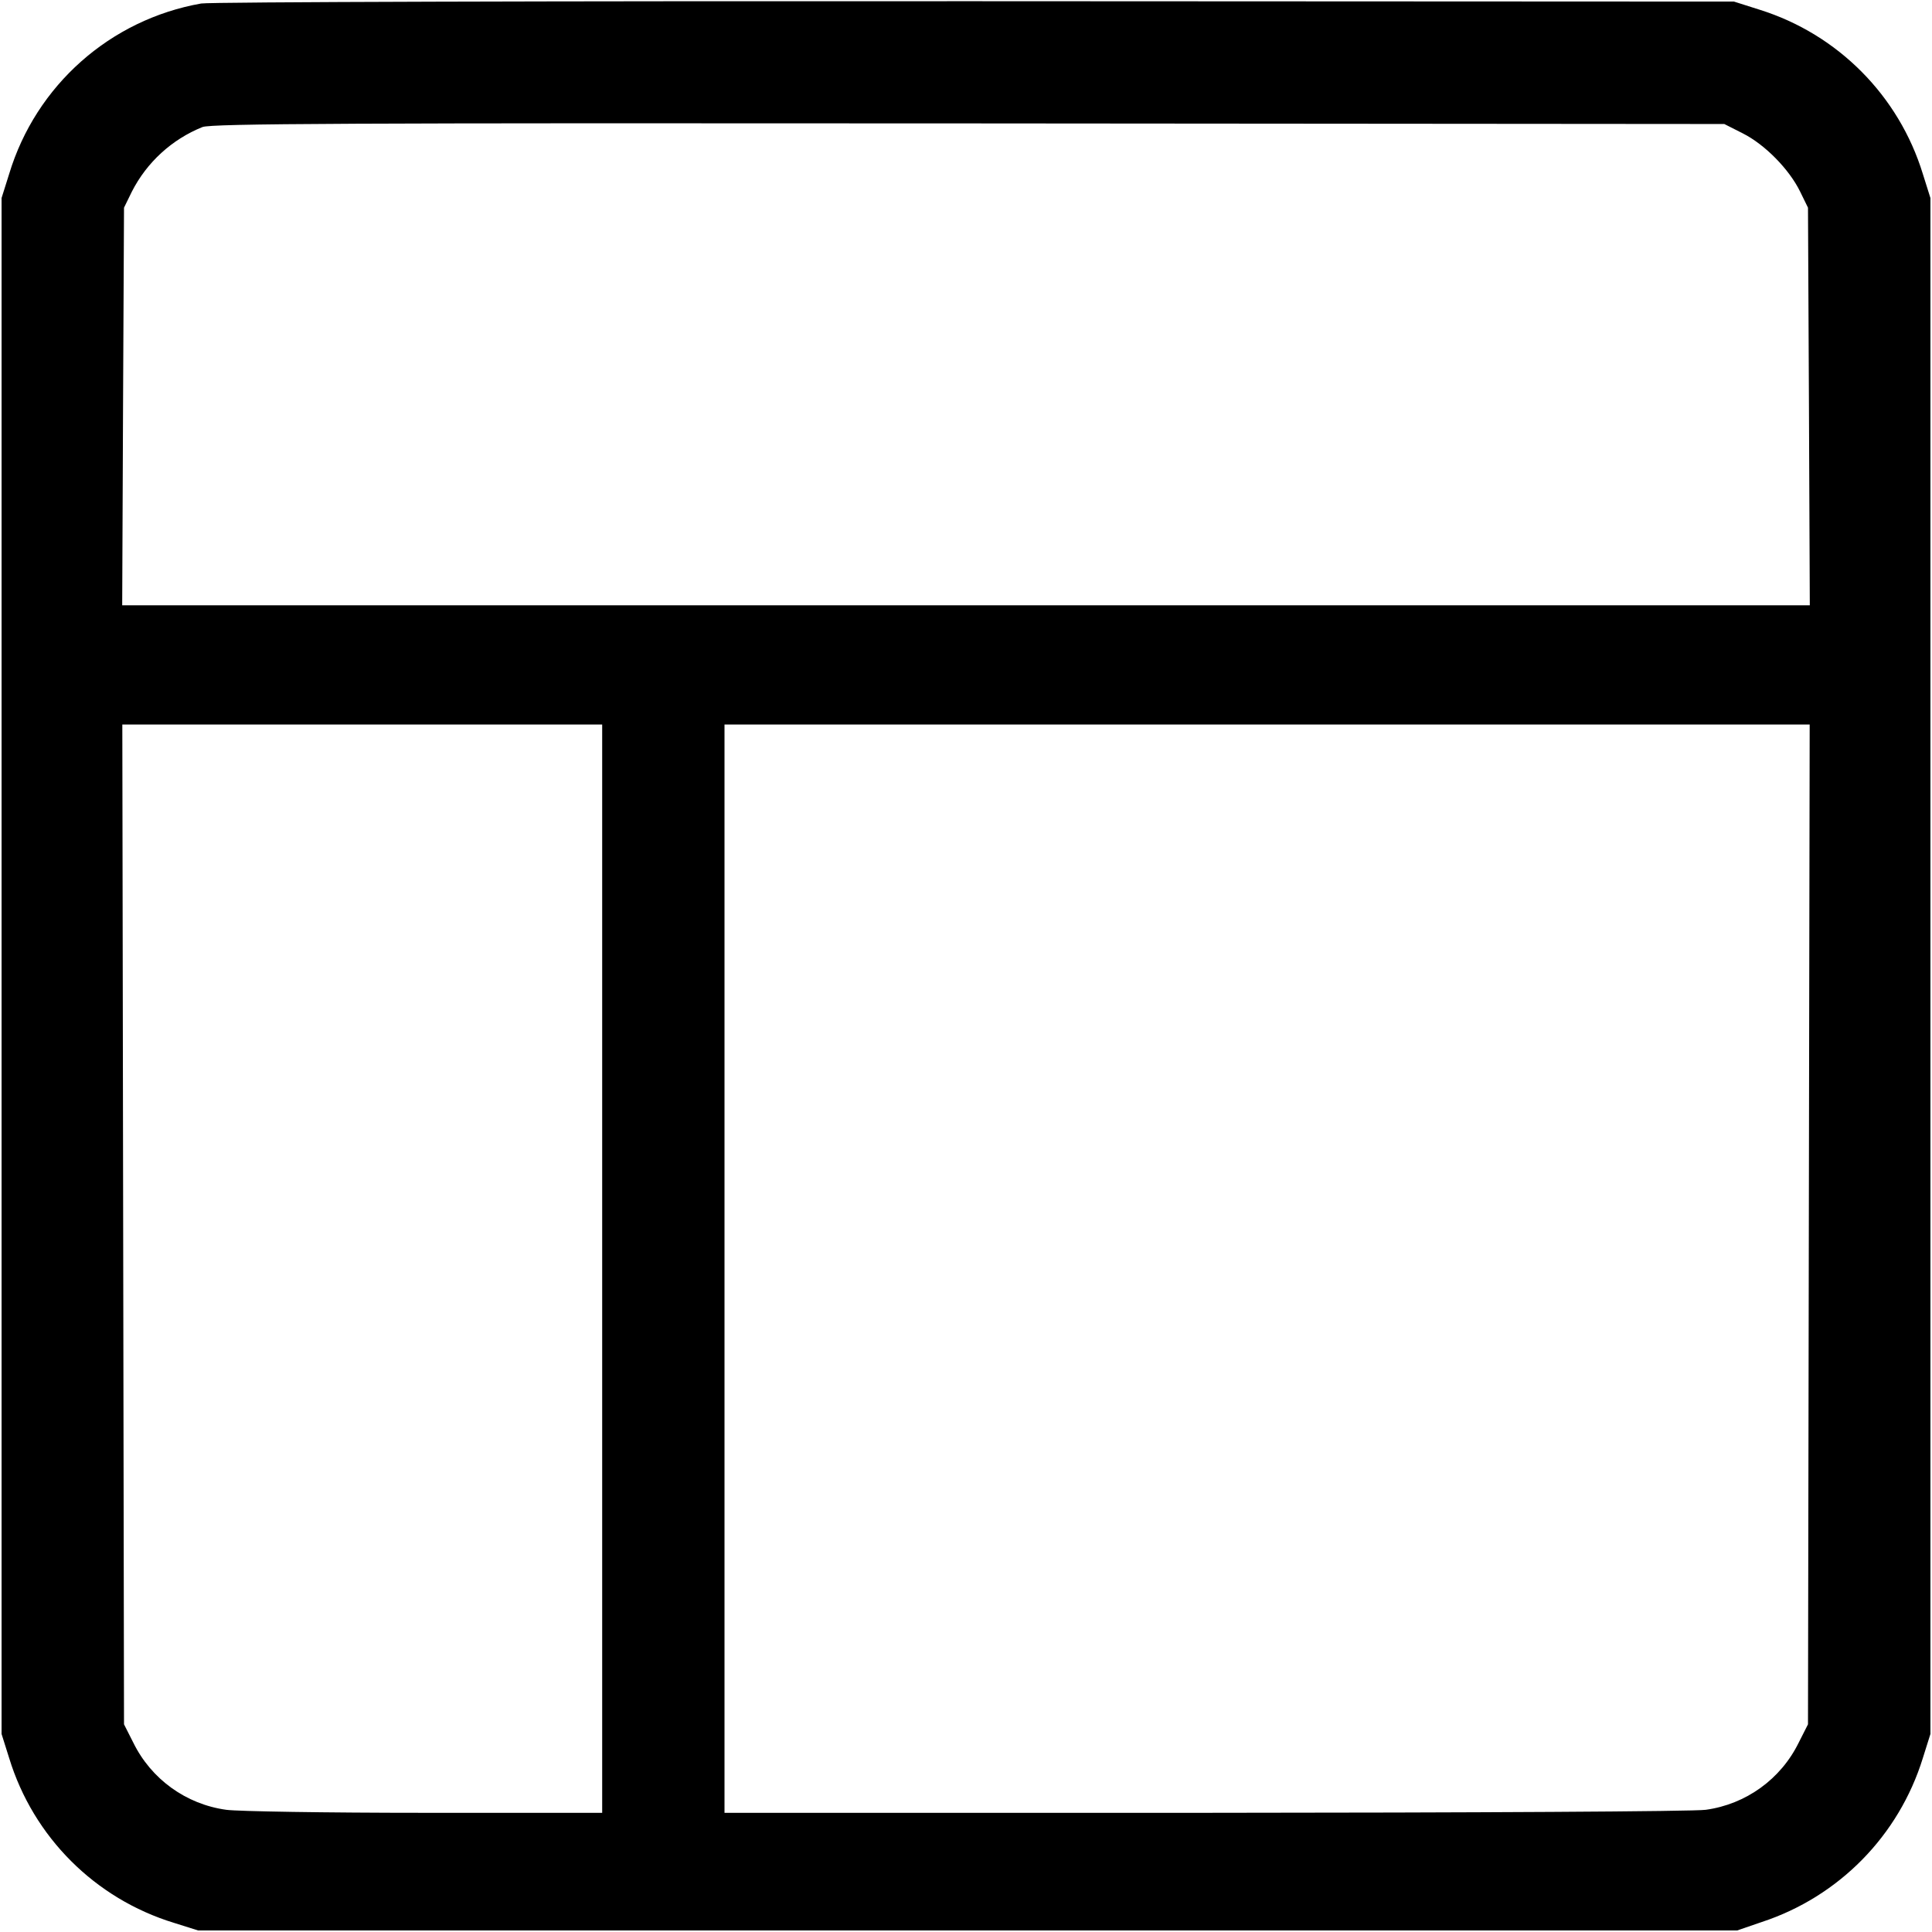
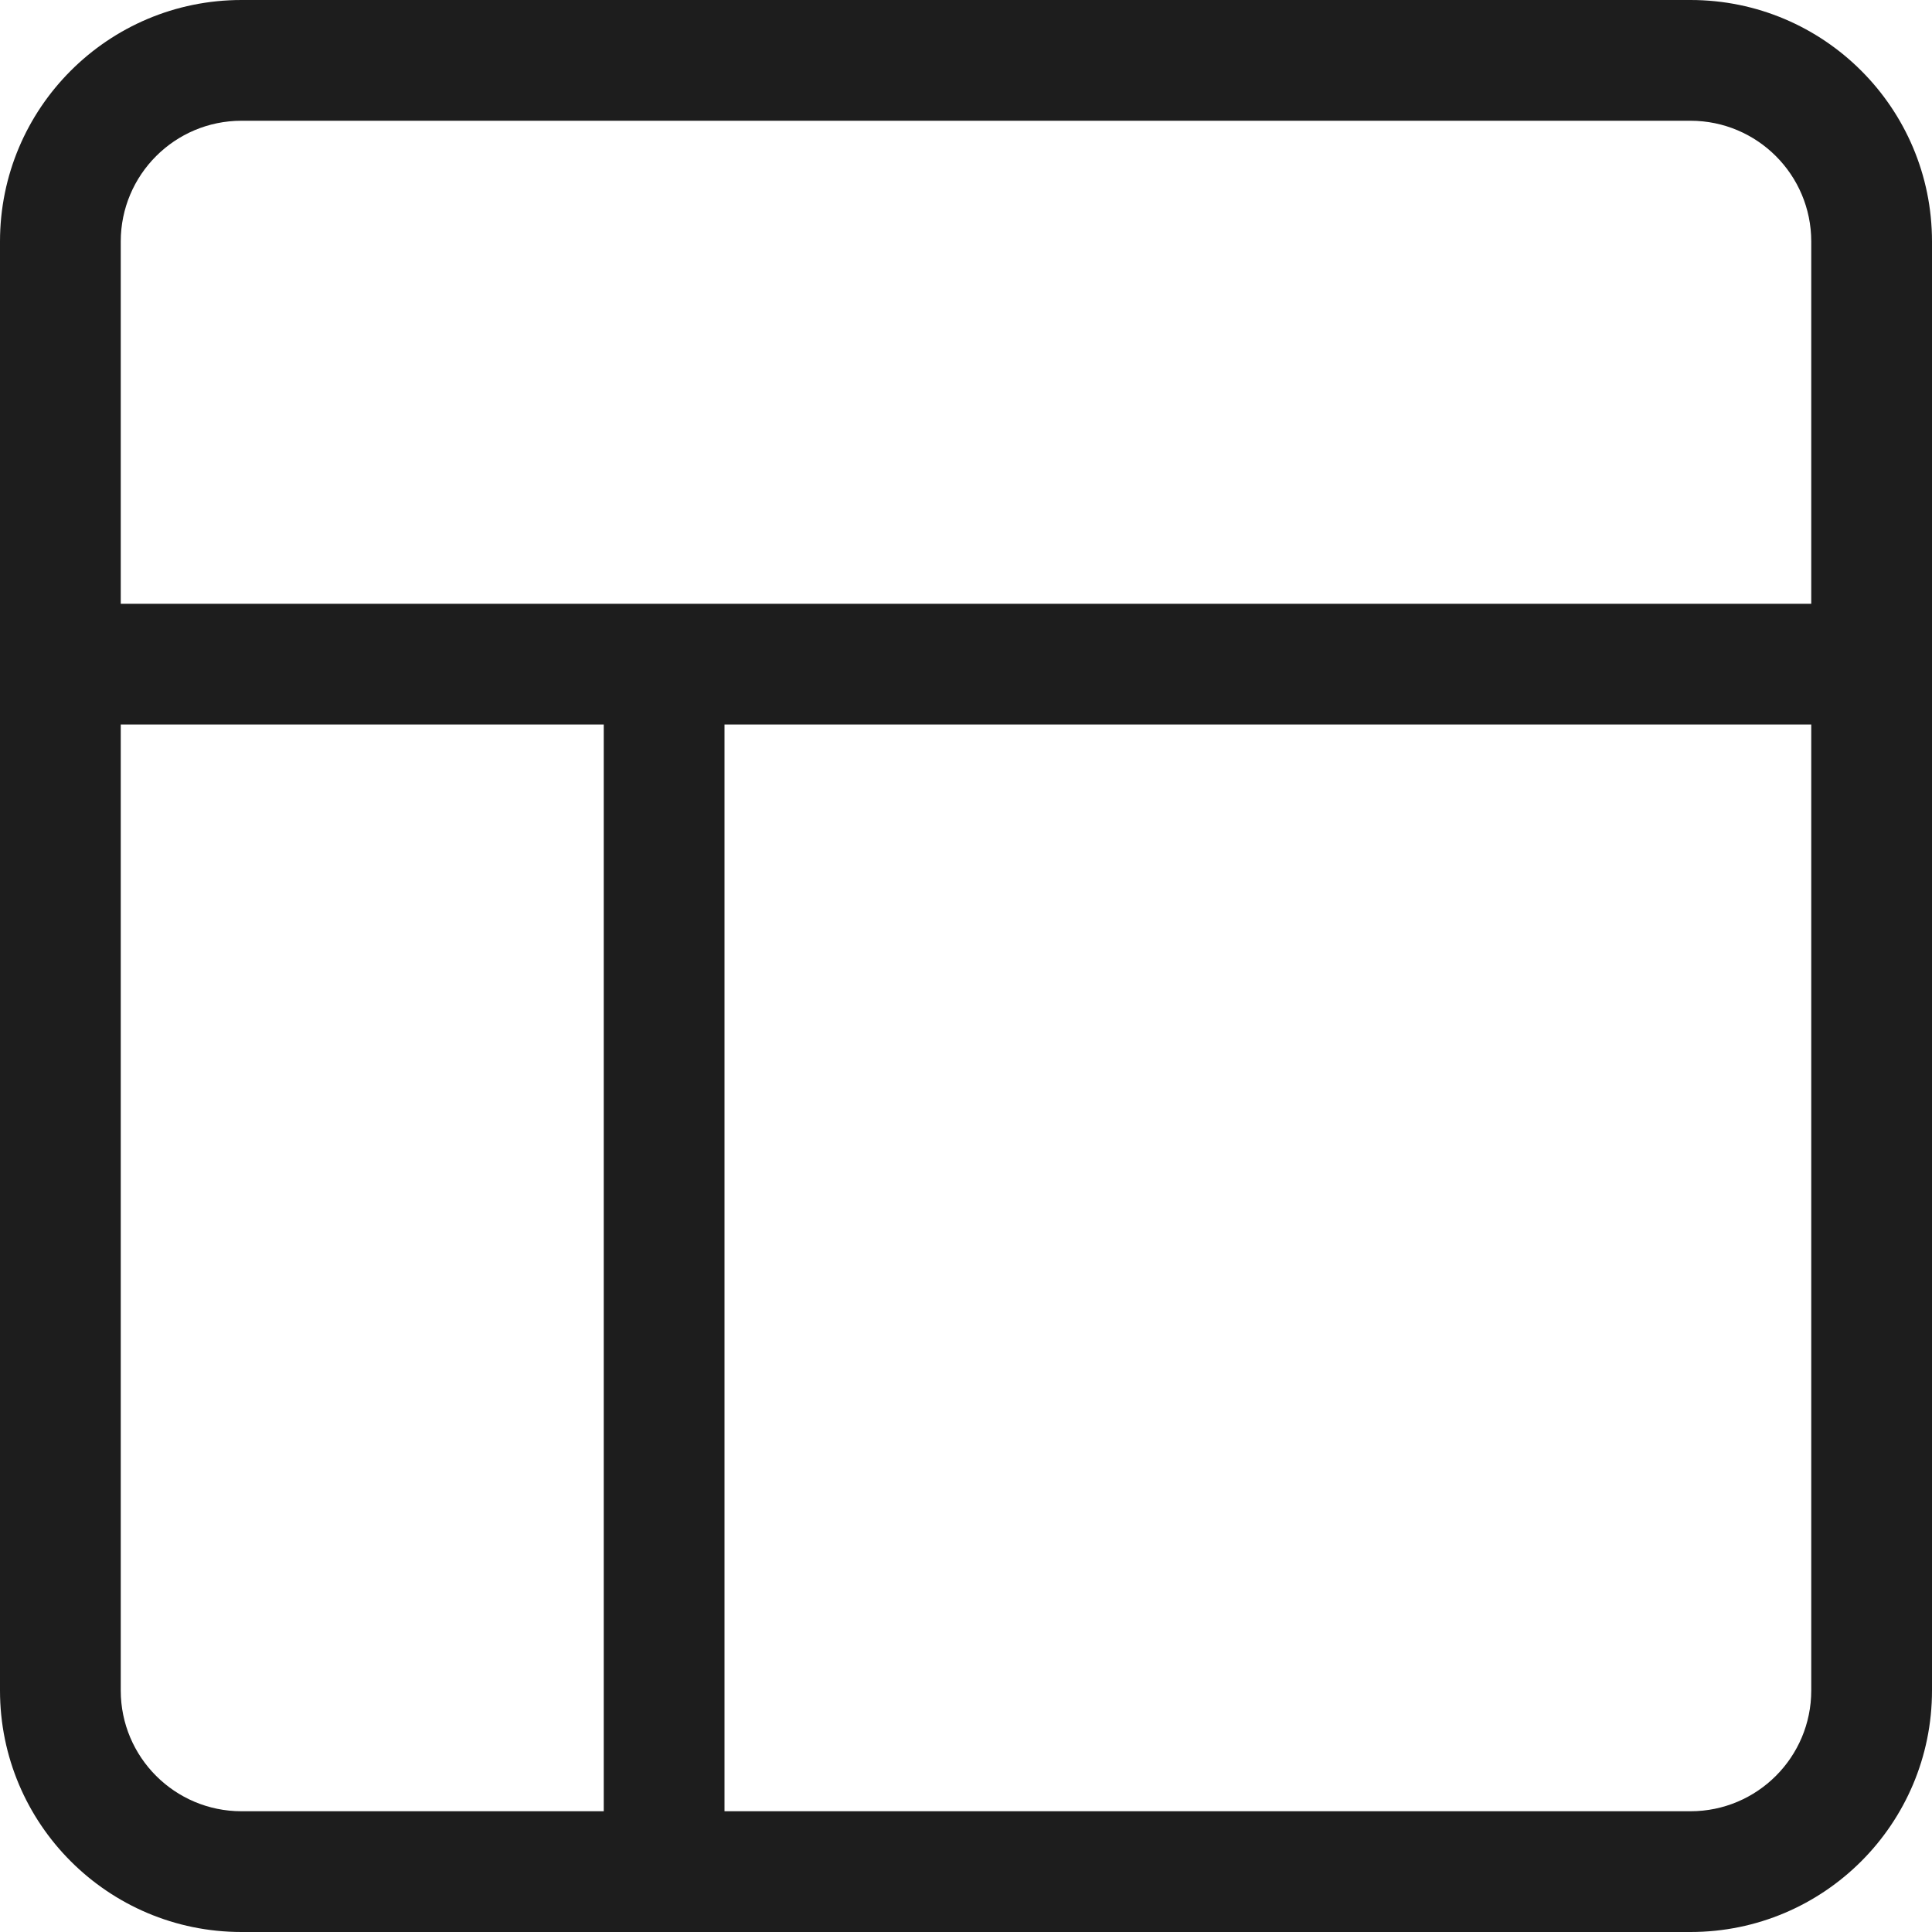
- <svg xmlns="http://www.w3.org/2000/svg" width="16" height="16" fill="none">
-   <path d="M1.666.029A2.029 2.029 0 0 0 .076 1.44l-.063.2v12.72l.063.2a2.056 2.056 0 0 0 1.364 1.364l.2.063h12.747l.204-.07a2.073 2.073 0 0 0 1.333-1.357l.063-.2V1.64l-.063-.2a2.057 2.057 0 0 0-1.35-1.359L14.36.013 8.08.01C4.626.008 1.74.016 1.666.029m12.768 1.076c.182.092.383.296.474.482l.065.133.008 1.647.007 1.646H1.012l.007-1.646.008-1.647.065-.133a1.13 1.13 0 0 1 .585-.535c.079-.029 1.196-.034 6.35-.03l6.253.005.154.078m-9.447 9.402v4.506H3.513c-.81 0-1.548-.012-1.639-.025a1.01 1.01 0 0 1-.77-.556l-.077-.152-.007-4.14L1.013 6h3.974v4.507m9.993-.367-.007 4.14-.077.152a1.01 1.01 0 0 1-.77.556c-.093.014-1.922.024-4.146.025H6V6h8.987l-.007 4.14" fill-rule="evenodd" fill="#000" />
+ <svg xmlns="http://www.w3.org/2000/svg" width="16" height="16" fill="none" viewBox="0 0 16 16">
+   <path fill="#1D1D1D" fill-rule="evenodd" d="M2 1a1 1 0 0 0-1 1v3h14V2a1 1 0 0 0-1-1H2Zm14 1a2 2 0 0 0-2-2H2a2 2 0 0 0-2 2v12a2 2 0 0 0 2 2h12a2 2 0 0 0 2-2V2Zm-1 4H6v9h8a1 1 0 0 0 1-1V6ZM5 15V6H1v8a1 1 0 0 0 1 1h3Z" clip-rule="evenodd" />
</svg>
